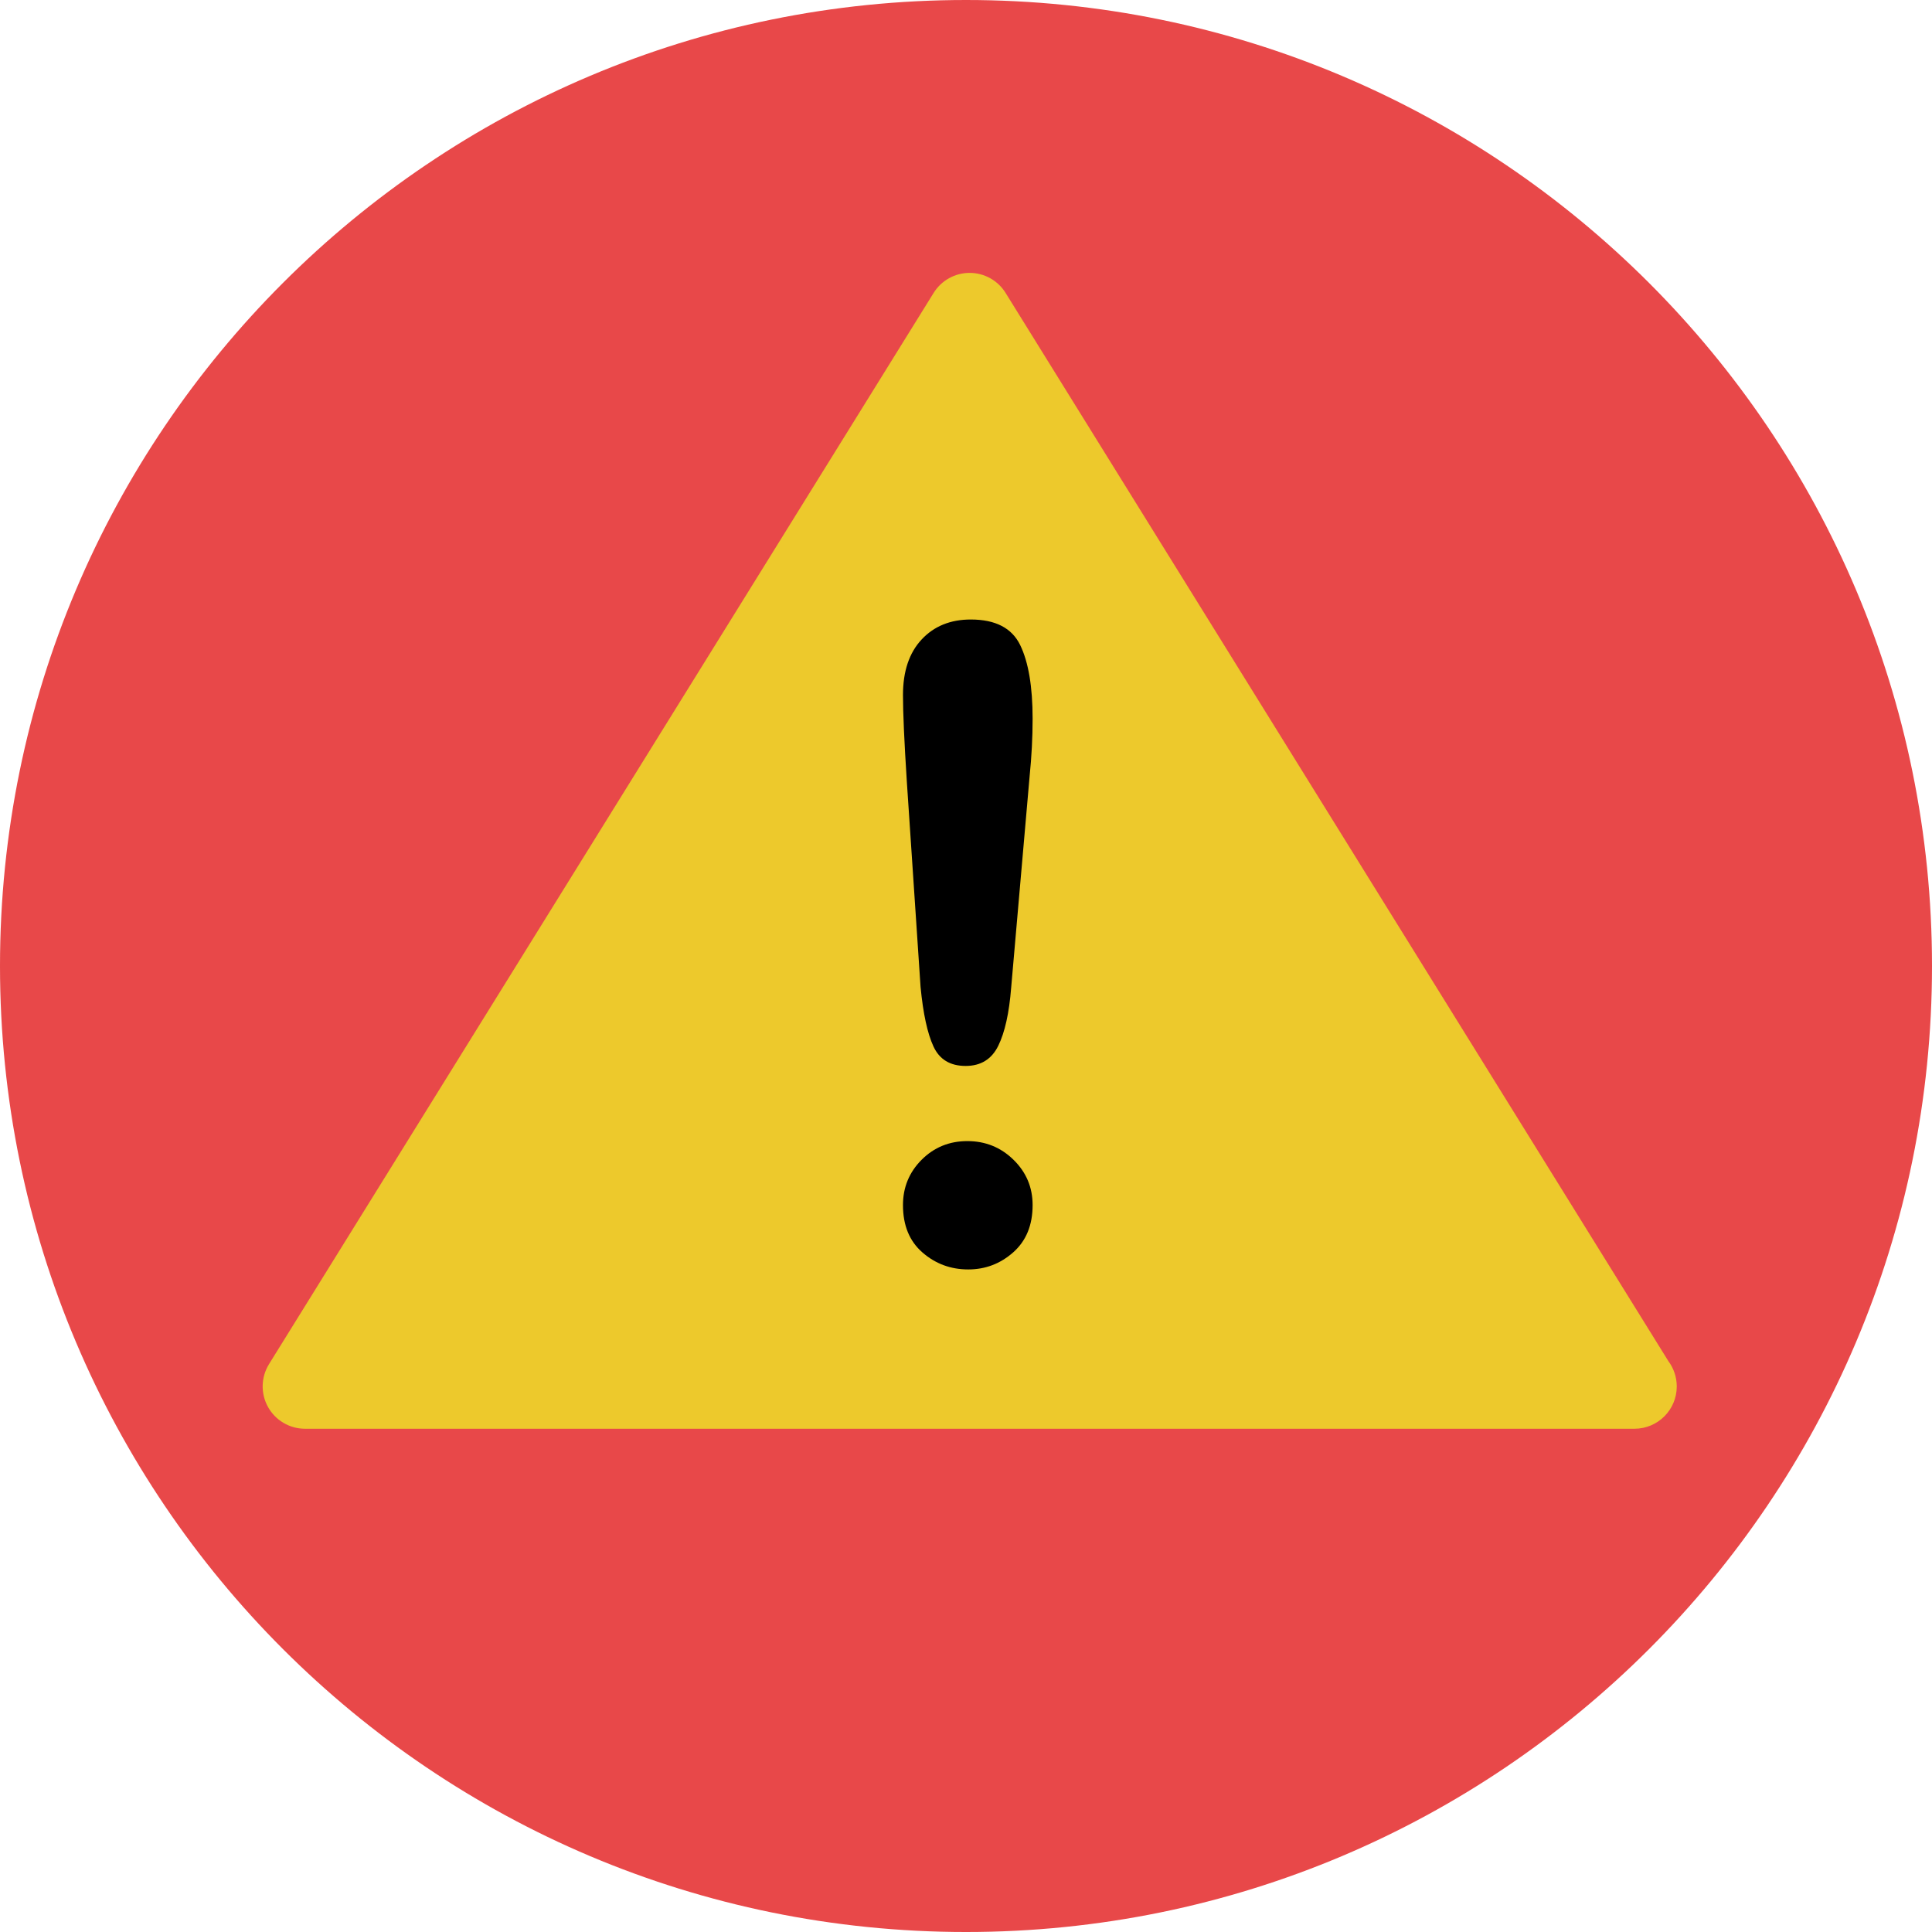
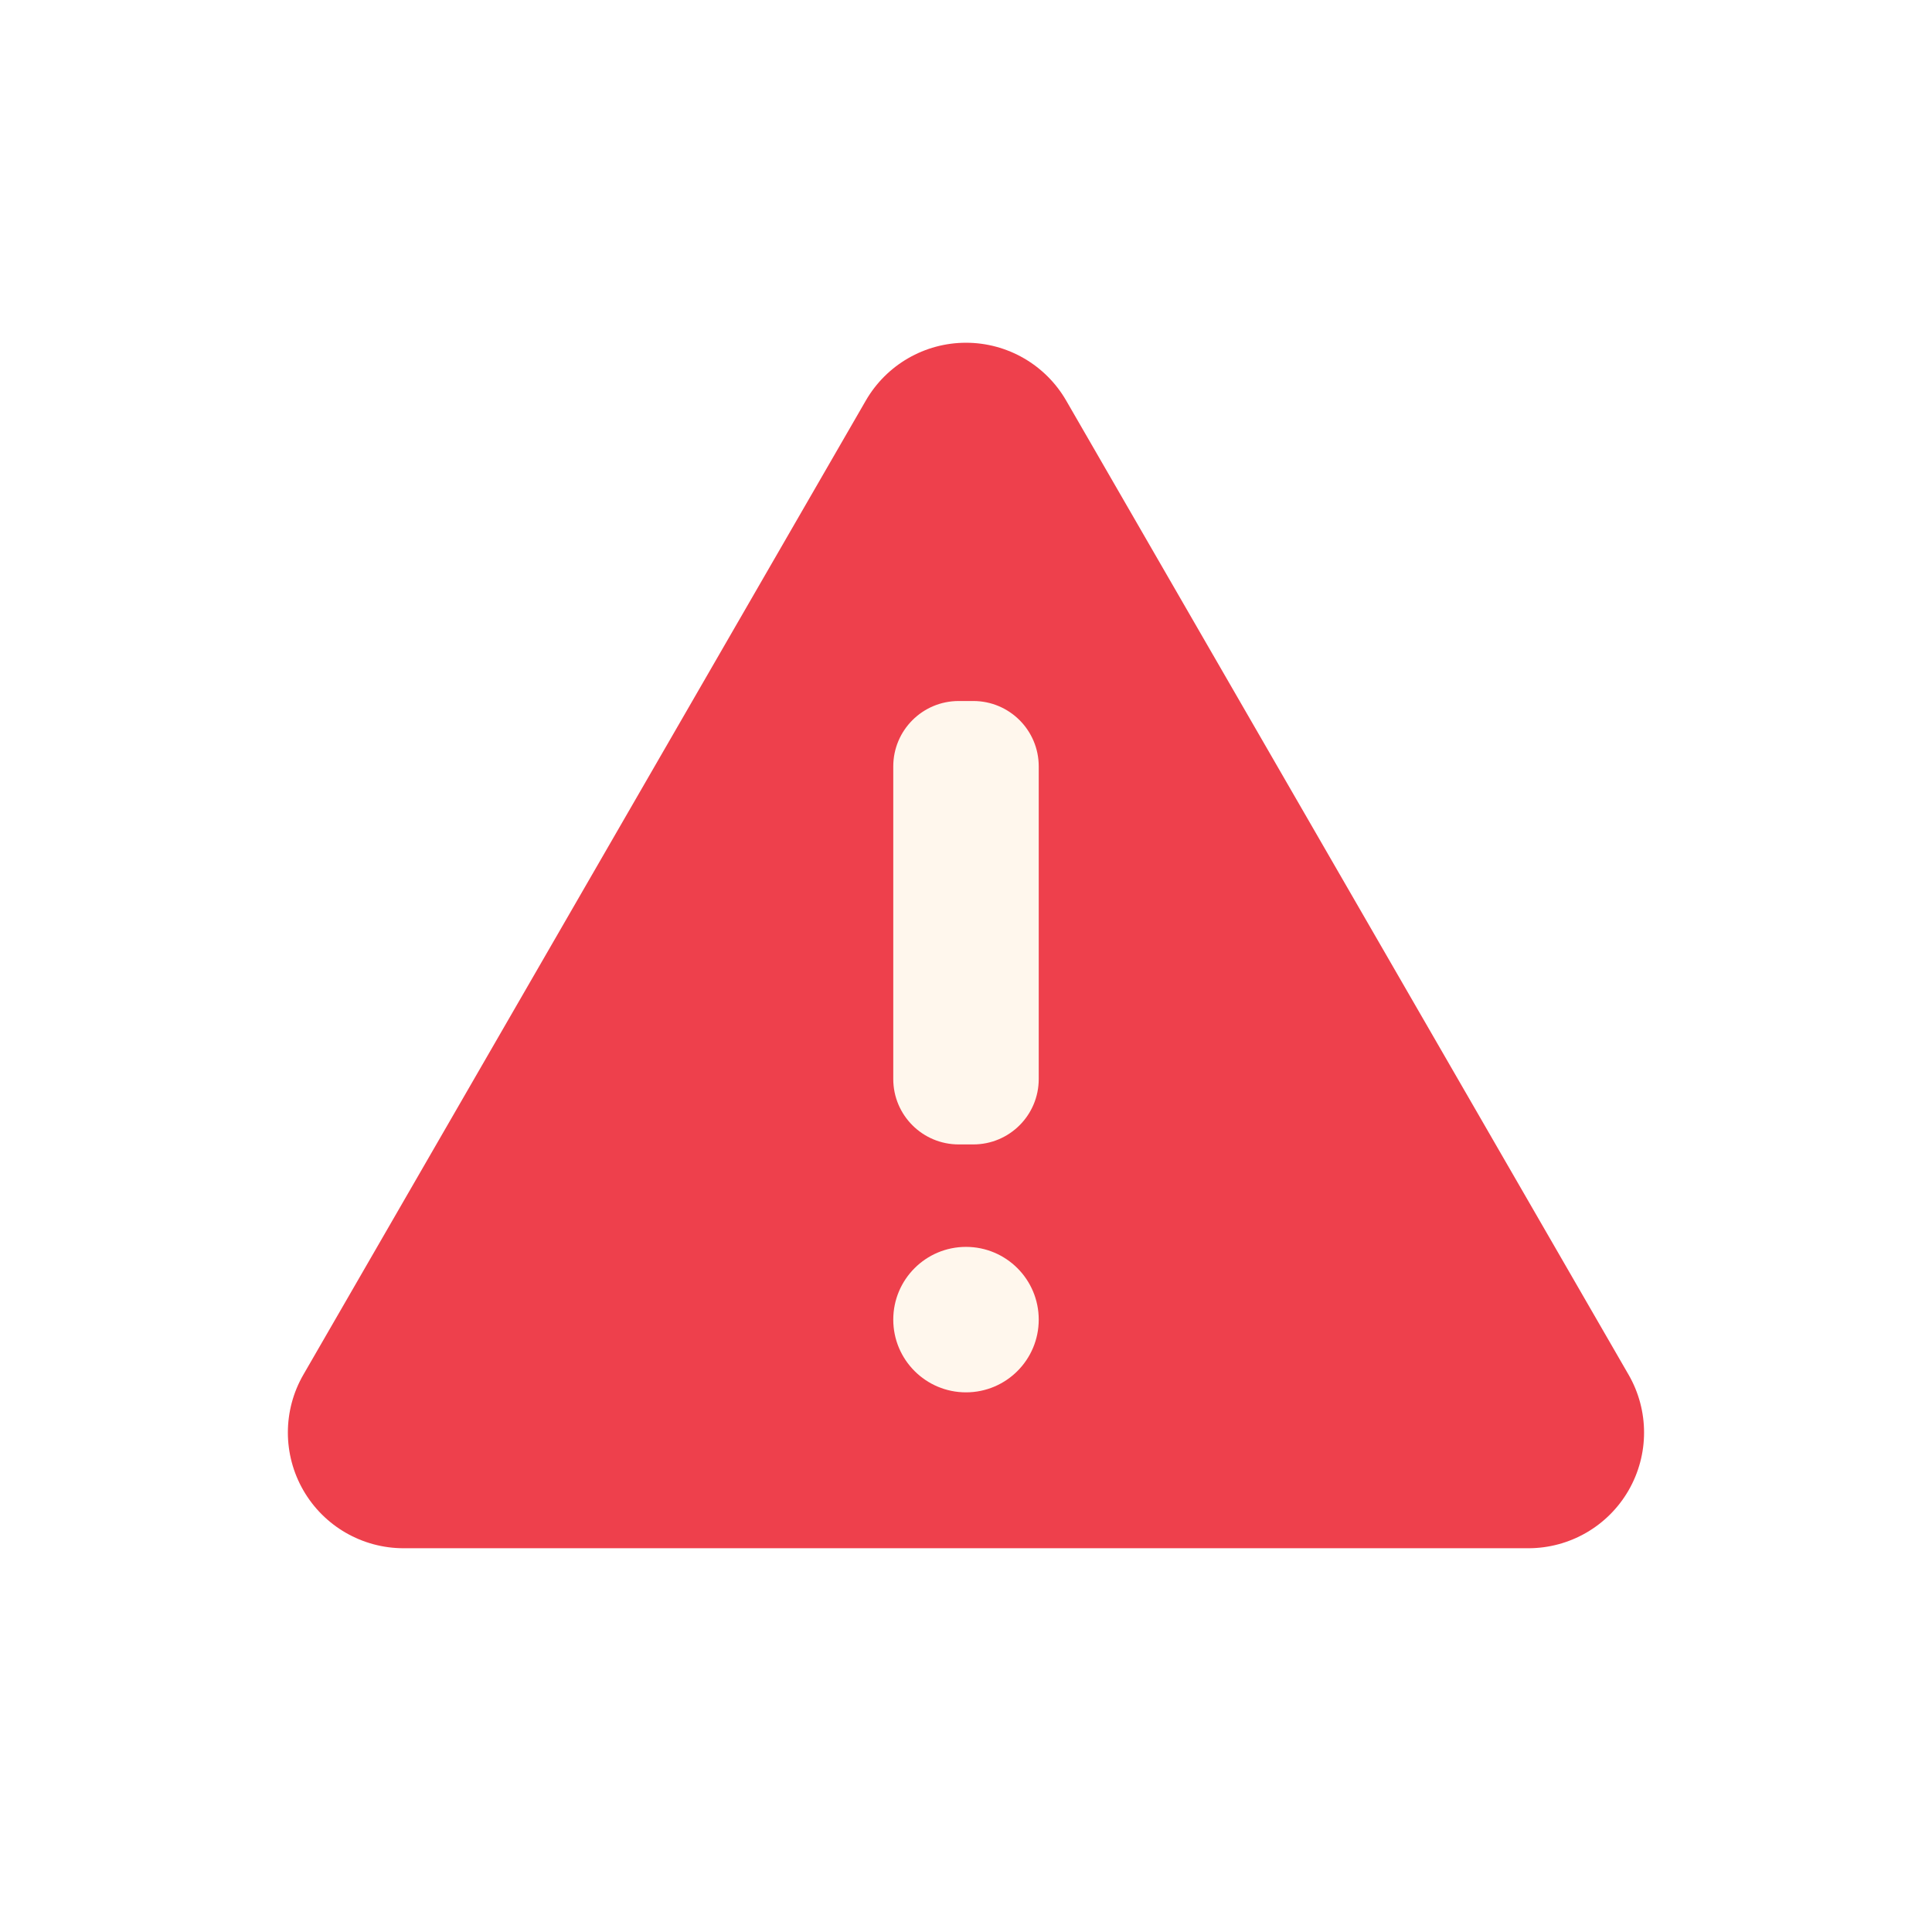
- <svg xmlns="http://www.w3.org/2000/svg" version="1.1" id="Layer_1" x="0px" y="0px" viewBox="0 0 473.931 473.931" style="enable-background:new 0 0 473.931 473.931;" xml:space="preserve">
-   <circle style="fill:#E84849;" cx="236.966" cy="236.966" r="236.966" />
-   <path style="fill:#EDC92C;" d="M409.266,333.9L246.676,71.853c-1.893-3.057-5.231-4.913-8.823-4.913  c-3.596,0-6.933,1.86-8.827,4.913L65.997,334.618c-1.987,3.203-2.088,7.233-0.251,10.526c1.83,3.293,5.31,5.336,9.074,5.336h326.072  h0.045c5.736,0,10.383-4.651,10.383-10.383C411.313,337.772,410.553,335.632,409.266,333.9z" />
-   <path d="M225.819,242.111l-3.371-50.439c-0.632-9.83-0.943-16.887-0.943-21.167c0-5.826,1.527-10.372,4.576-13.635  c3.053-3.274,7.079-4.902,12.06-4.902c6.039,0,10.08,2.088,12.112,6.264c2.032,4.18,3.053,10.204,3.053,18.058  c0,4.636-0.247,9.347-0.733,14.11l-4.531,51.917c-0.49,6.181-1.542,10.918-3.162,14.222c-1.616,3.296-4.288,4.943-8.004,4.943  c-3.794,0-6.425-1.59-7.895-4.789C227.503,253.504,226.448,248.64,225.819,242.111z M237.508,311.401  c-4.284,0-8.026-1.381-11.214-4.153c-3.195-2.769-4.789-6.649-4.789-11.633c0-4.355,1.527-8.06,4.576-11.117  c3.053-3.053,6.795-4.58,11.218-4.58c4.426,0,8.191,1.523,11.319,4.58c3.124,3.053,4.688,6.761,4.688,11.117  c0,4.913-1.579,8.771-4.745,11.581C245.403,309.997,241.721,311.401,237.508,311.401z" />
+ <svg xmlns="http://www.w3.org/2000/svg" height="512" viewBox="0 0 128 128" width="512">
  <g>
- </g>
-   <g>
- </g>
-   <g>
- </g>
-   <g>
- </g>
-   <g>
- </g>
-   <g>
- </g>
-   <g>
- </g>
-   <g>
- </g>
-   <g>
- </g>
-   <g>
- </g>
-   <g>
- </g>
-   <g>
- </g>
-   <g>
- </g>
-   <g>
- </g>
-   <g>
- </g>
+     <path d="m57.362 26.54-37.262 64.535a7.666 7.666 0 0 0 6.639 11.5h74.518a7.666 7.666 0 0 0 6.639-11.5l-37.258-64.535a7.665 7.665 0 0 0 -13.276 0z" fill="#ee404c" />
+     <g fill="#fff7ed">
+       <rect height="29.377" rx="4.333" width="9.638" x="59.181" y="46.444" />
+       <circle cx="64" cy="87.428" r="4.819" />
+     </g>
+   </g>
</svg>
